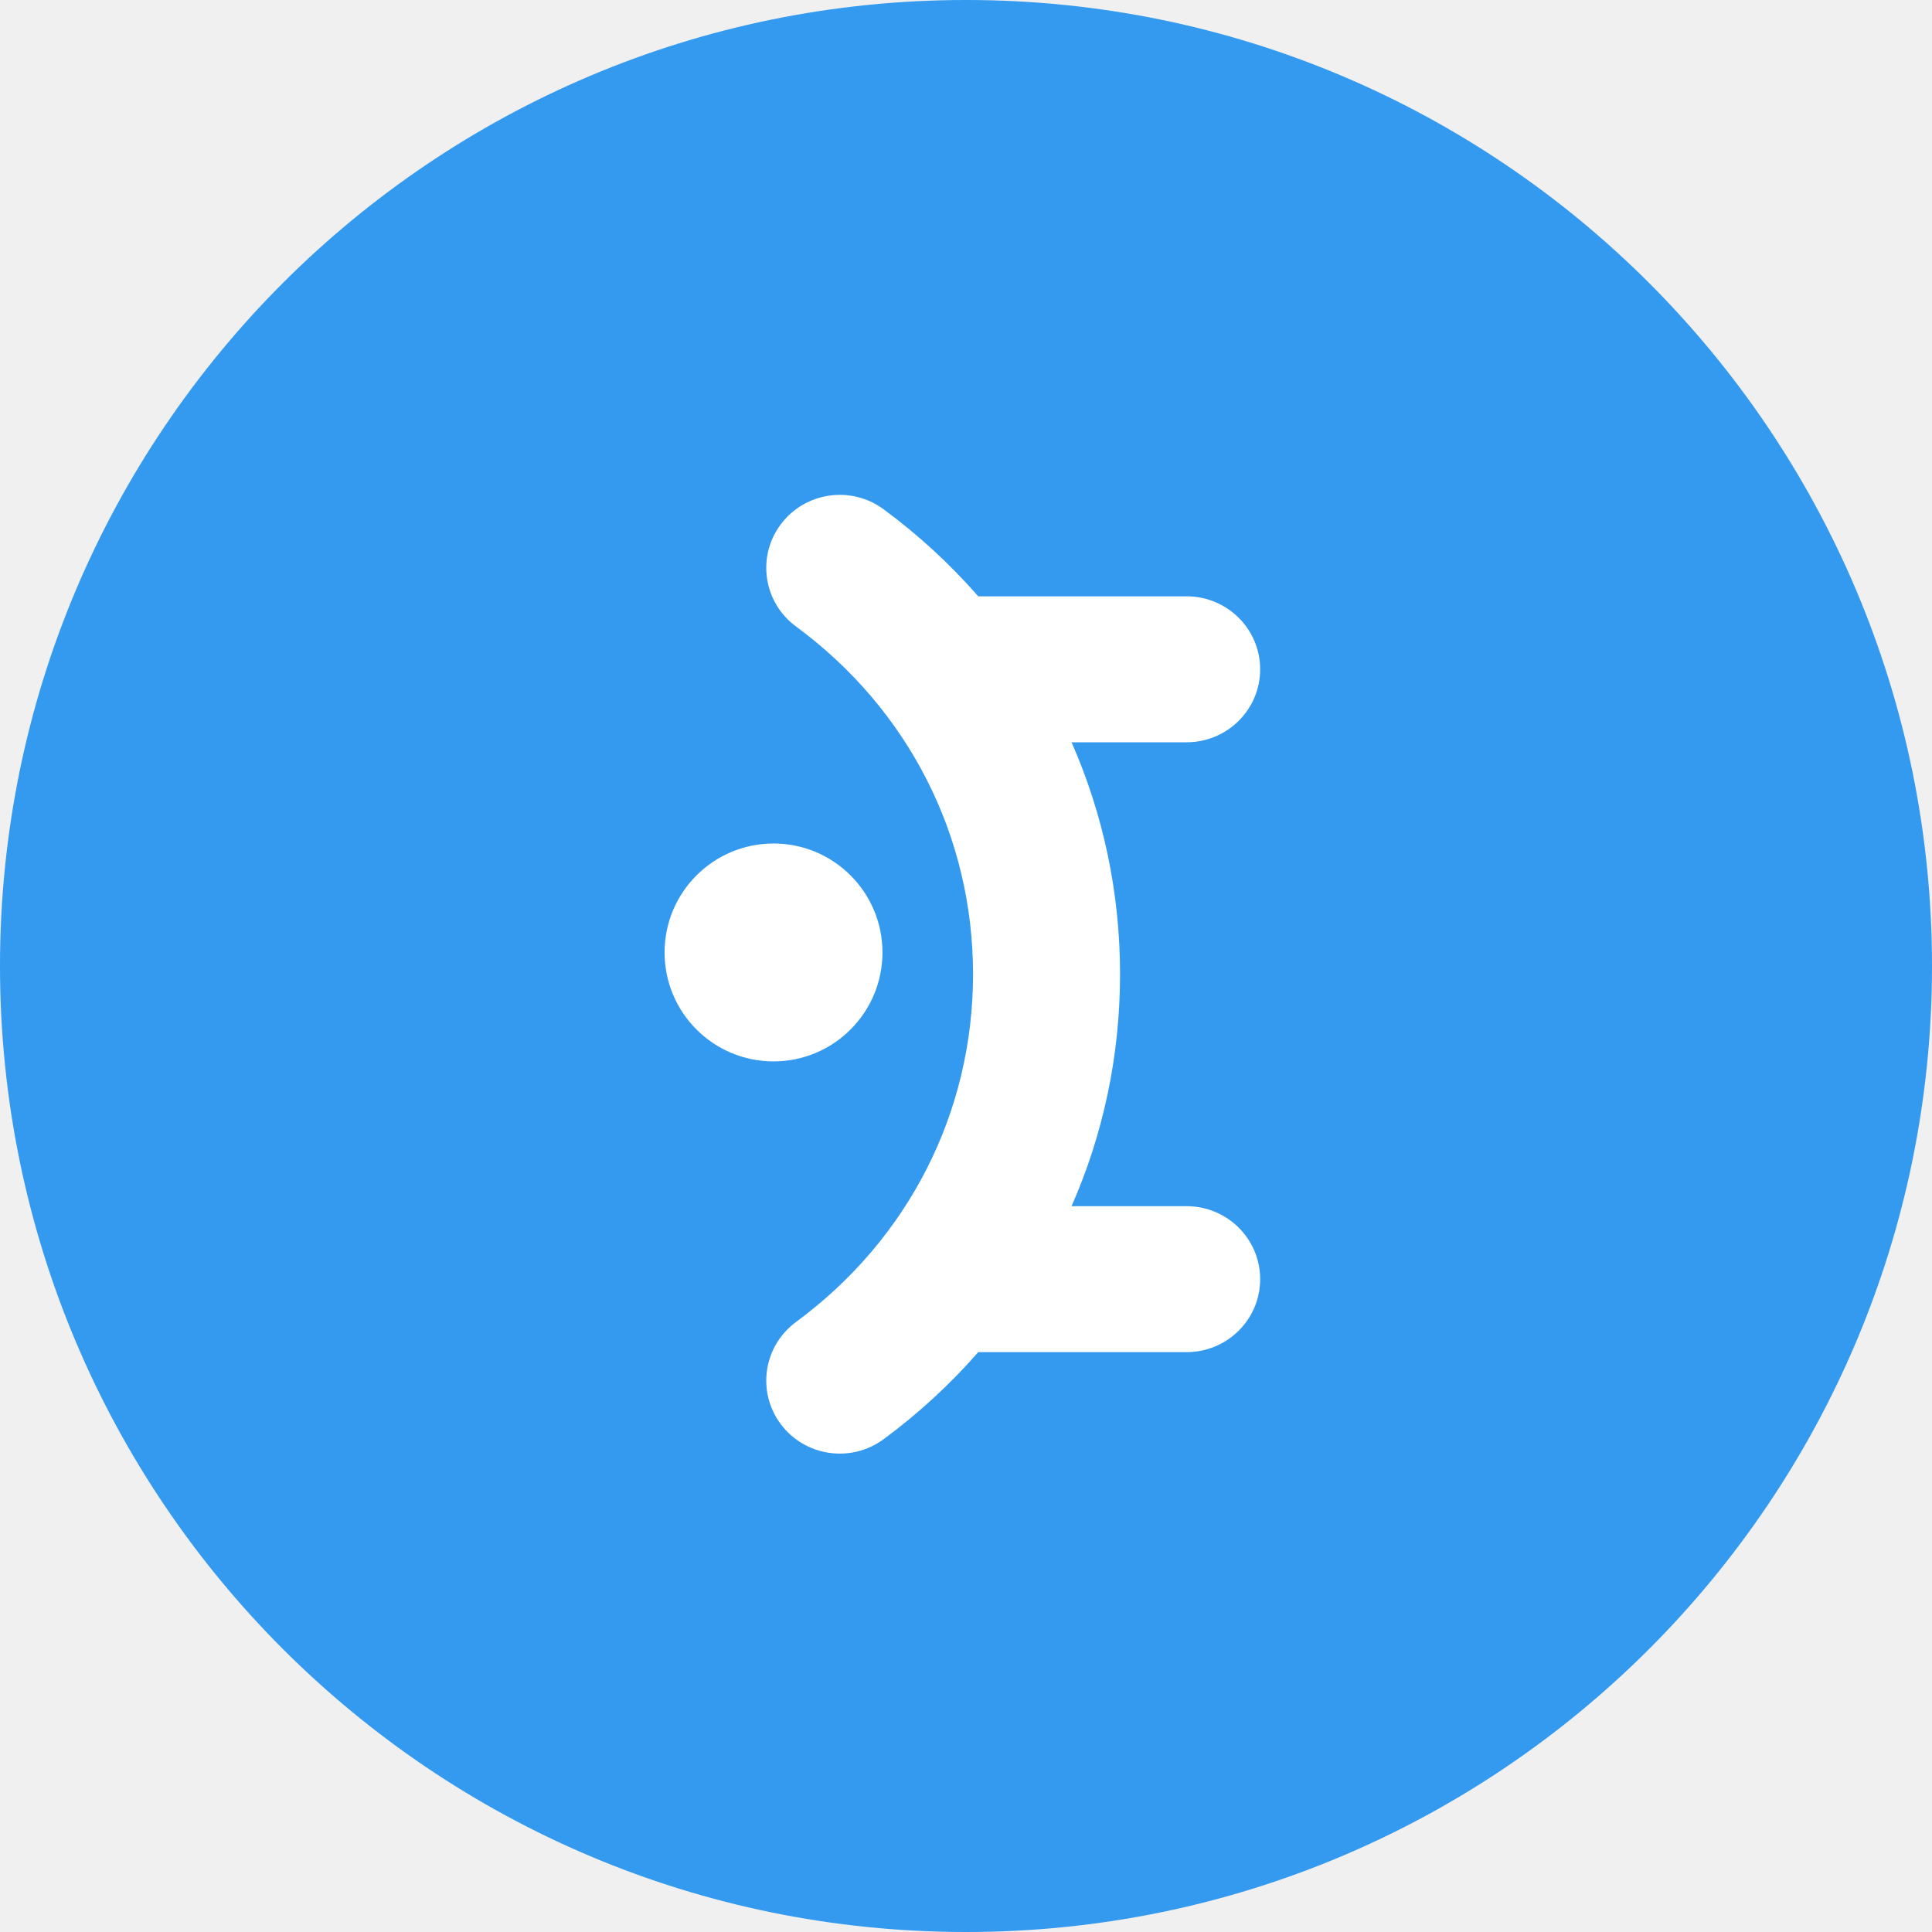
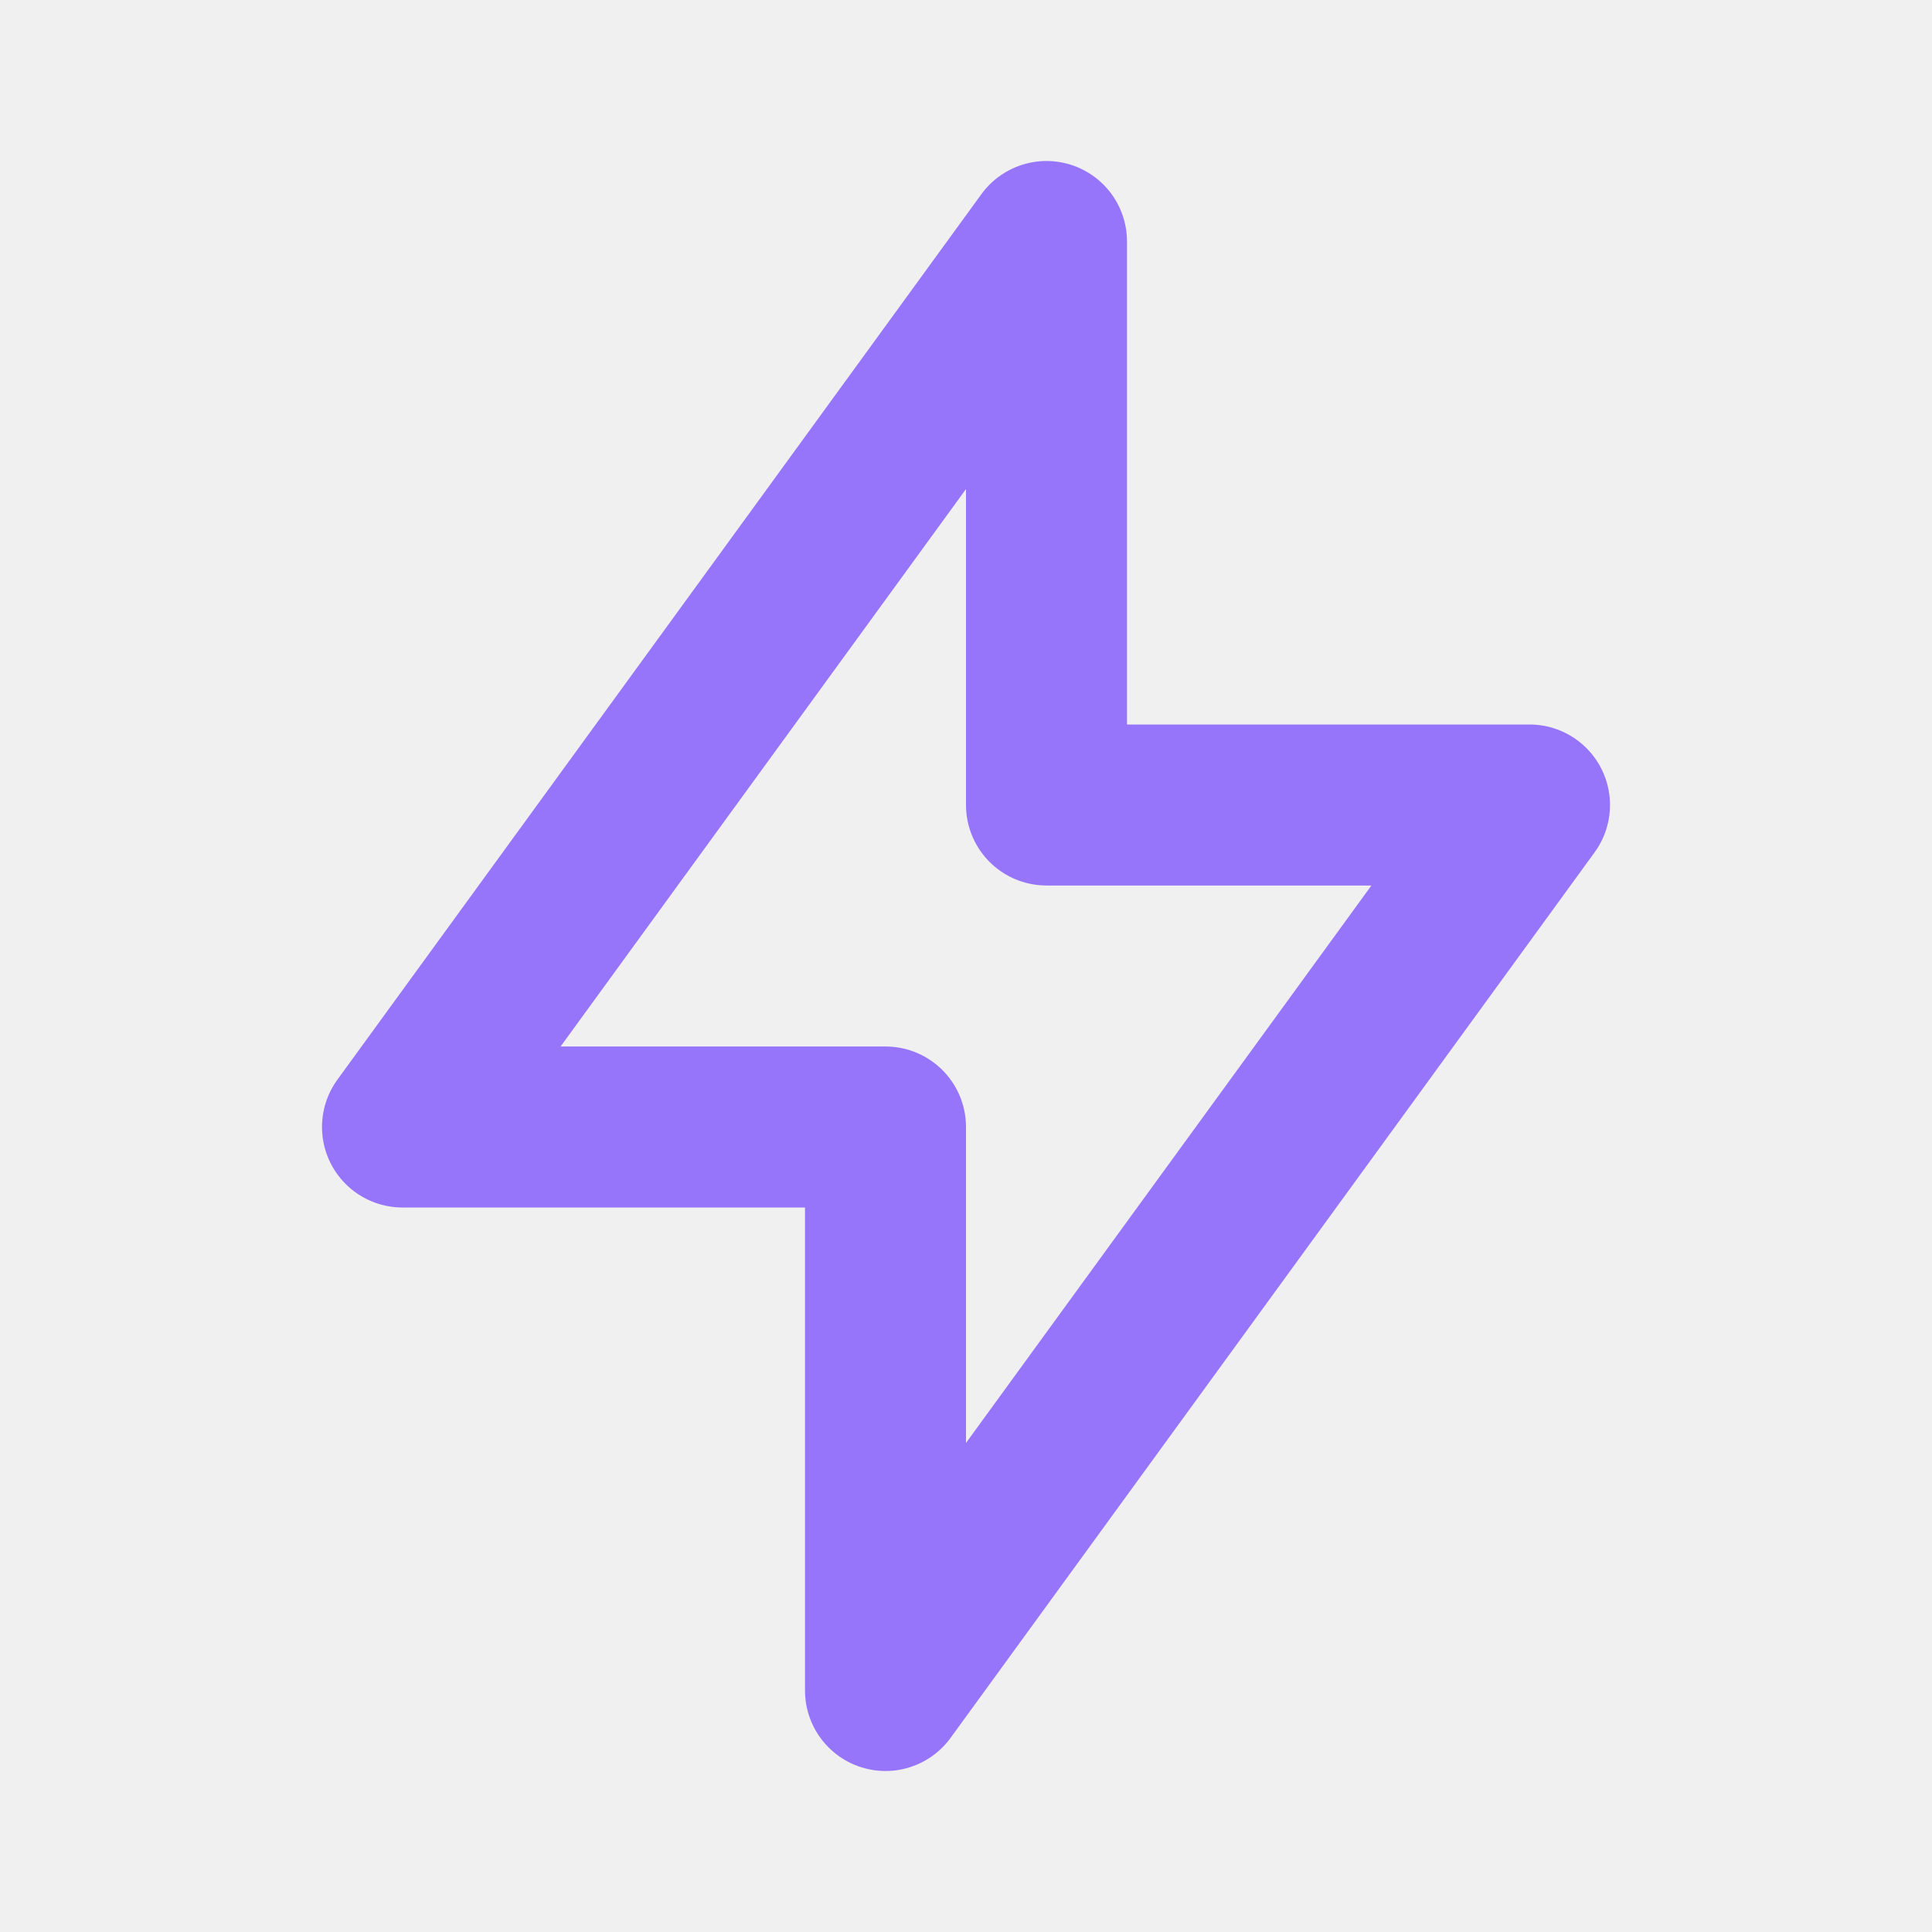
- <svg xmlns="http://www.w3.org/2000/svg" viewBox="0 0 500 500">
-   <g fill="none" fill-rule="evenodd">
-     <rect width="500" height="500" fill="#339AF0" rx="250" />
-     <g fill="#FFF">
-       <path fill-rule="nonzero" d="M202.055 135.706c-6.26 8.373-4.494 20.208 3.944 26.42 29.122 21.45 45.824 54.253 45.824 90.005 0 35.752-16.702 68.559-45.824 90.005-8.436 6.215-10.206 18.043-3.944 26.42 6.26 8.378 18.173 10.13 26.611 3.916a153.835 153.835 0 0024.509-22.54h53.93c10.506 0 19.023-8.455 19.023-18.885 0-10.43-8.517-18.886-19.023-18.886h-29.79c8.196-18.594 12.553-38.923 12.553-60.03s-4.357-41.436-12.552-60.03h29.79c10.505 0 19.022-8.455 19.022-18.885 0-10.43-8.517-18.886-19.023-18.886h-53.93a153.835 153.835 0 00-24.509-22.54c-8.438-6.215-20.351-4.46-26.61 3.916z" />
-       <path d="M171.992 246.492c0-15.572 12.624-28.195 28.196-28.195 15.572 0 28.195 12.623 28.195 28.195 0 15.572-12.623 28.196-28.195 28.196-15.572 0-28.196-12.624-28.196-28.196z" />
-     </g>
-   </g>
+ <svg xmlns="http://www.w3.org/2000/svg" width="24" height="24" viewBox="0 0 24 24" fill="none" stroke="#9775fa" stroke-width="2" stroke-linecap="round" stroke-linejoin="round" class="icon icon-tabler icons-tabler-outline icon-tabler-bolt">
+   <path stroke="none" d="M0 0h24v24H0z" fill="none" />
+   <path d="M13 3l0 7l6 0l-8 11l0 -7l-6 0l8 -11" />
</svg>
